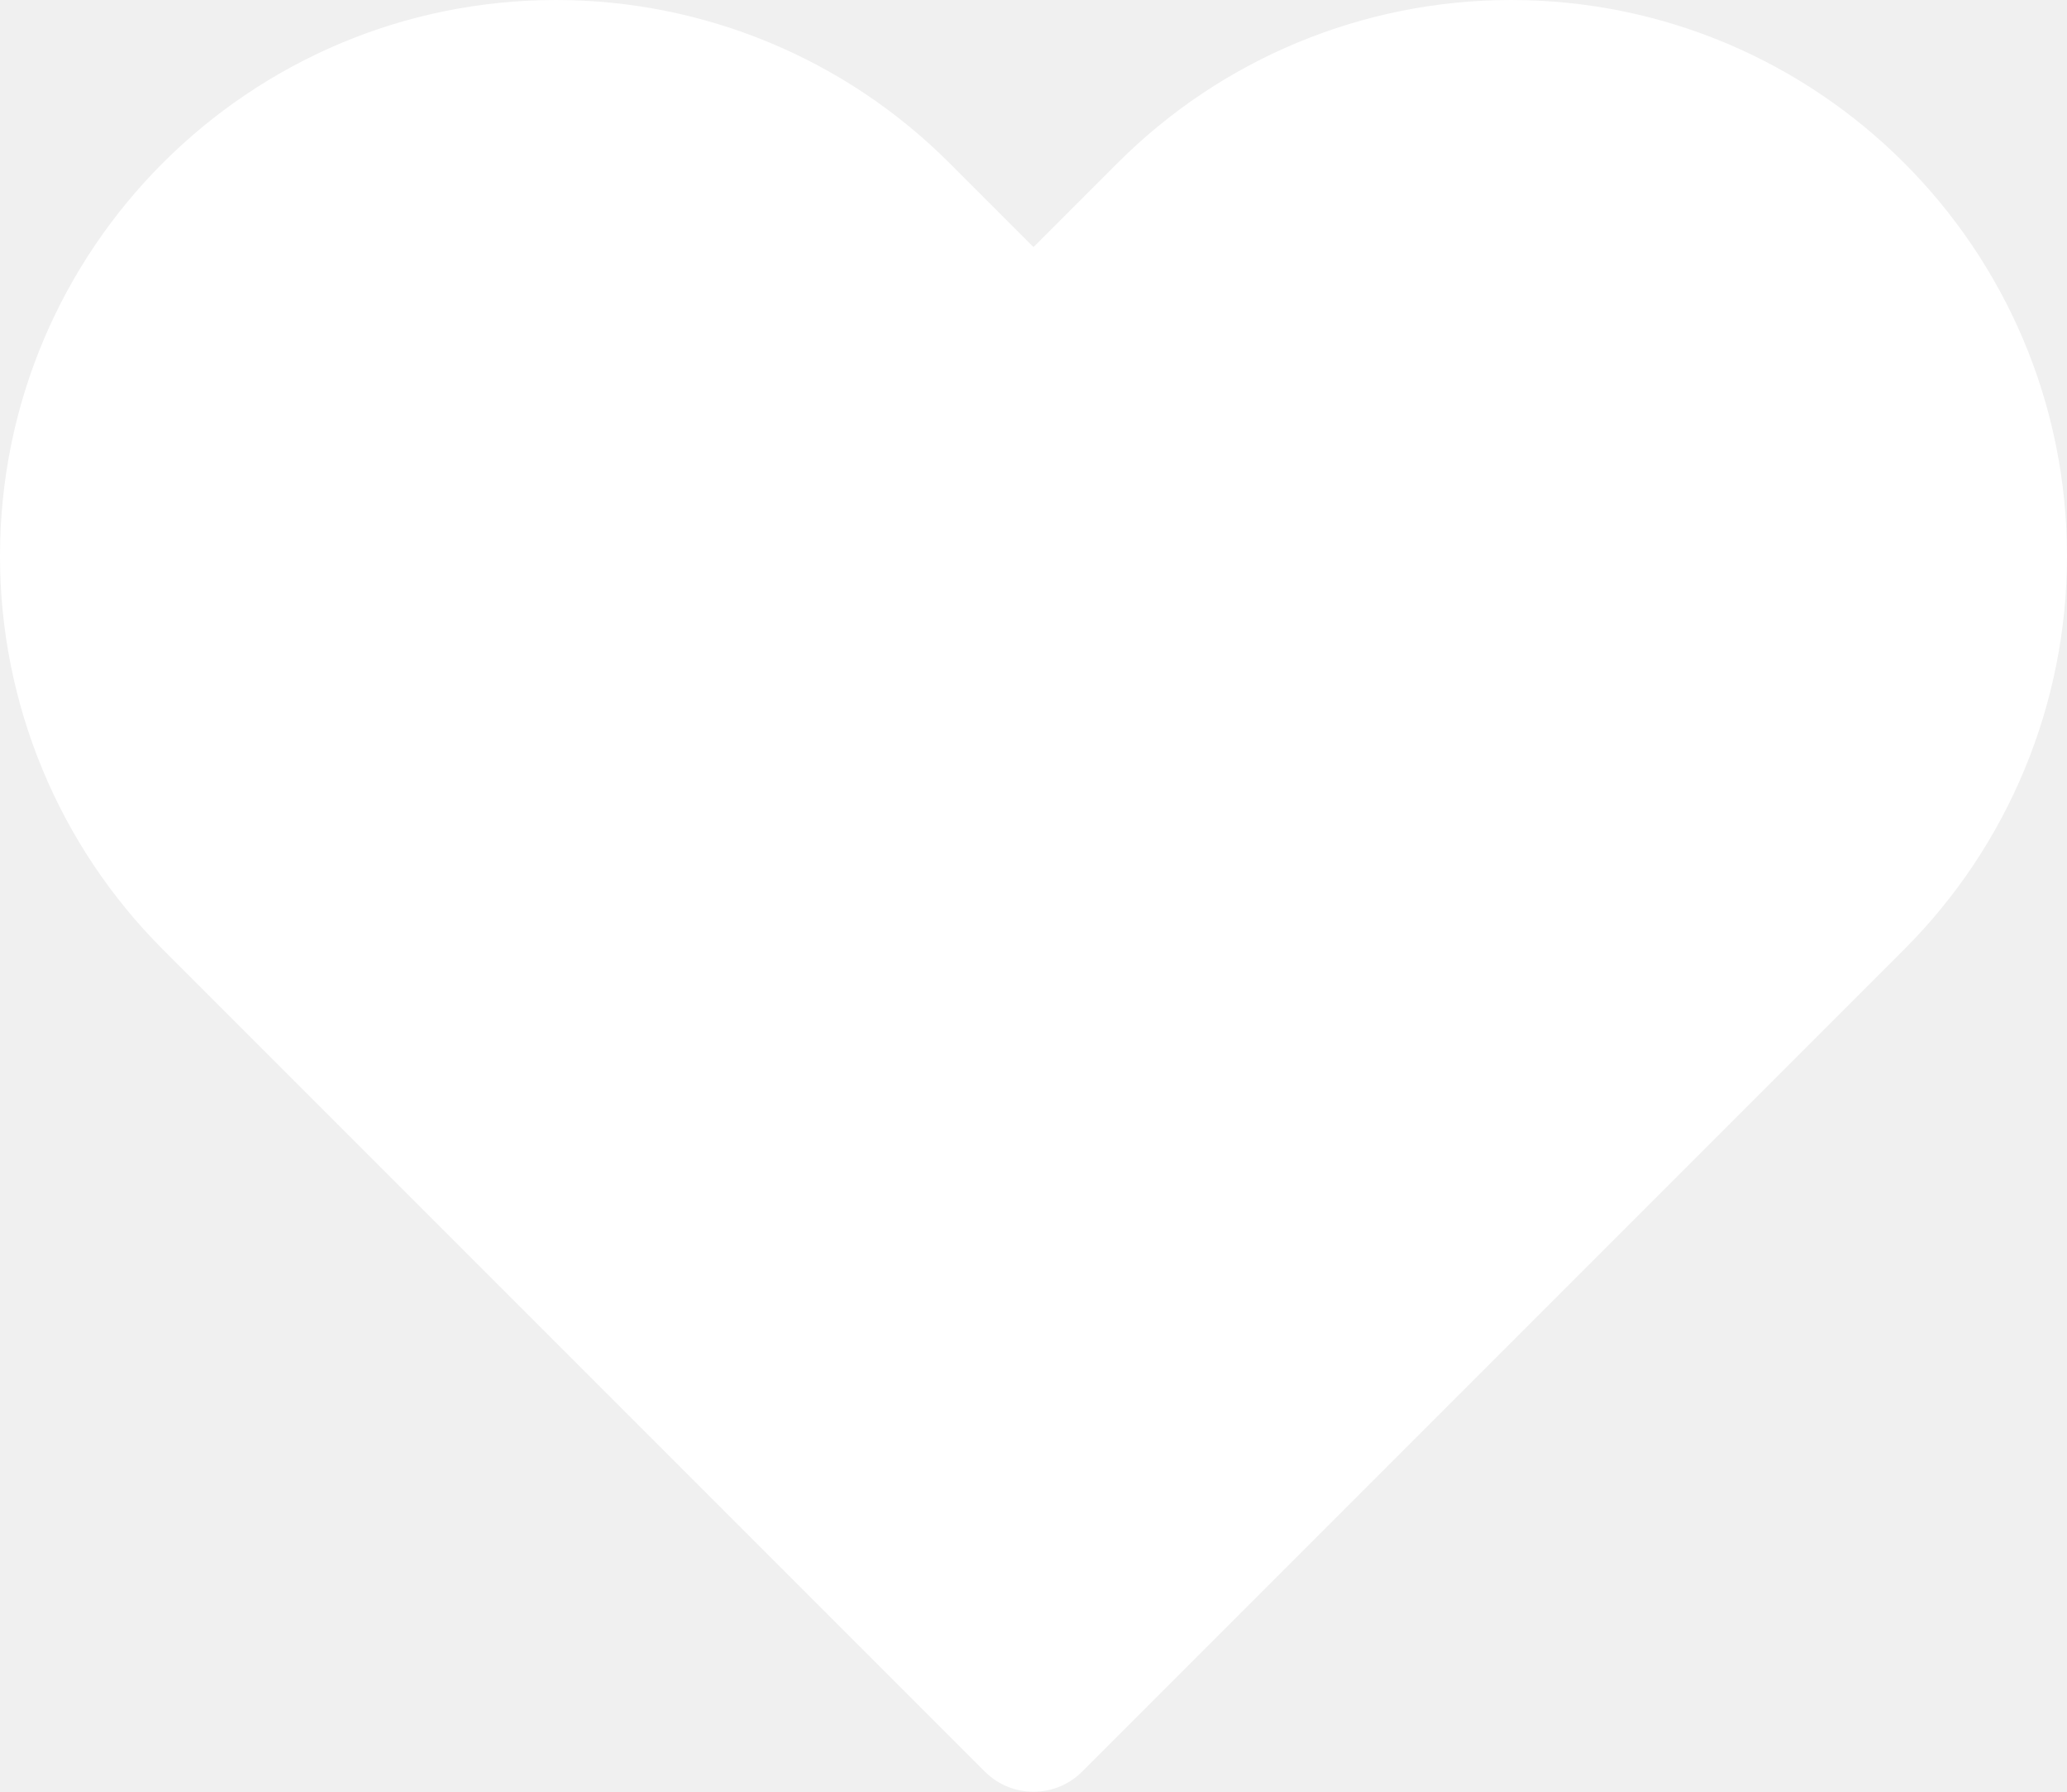
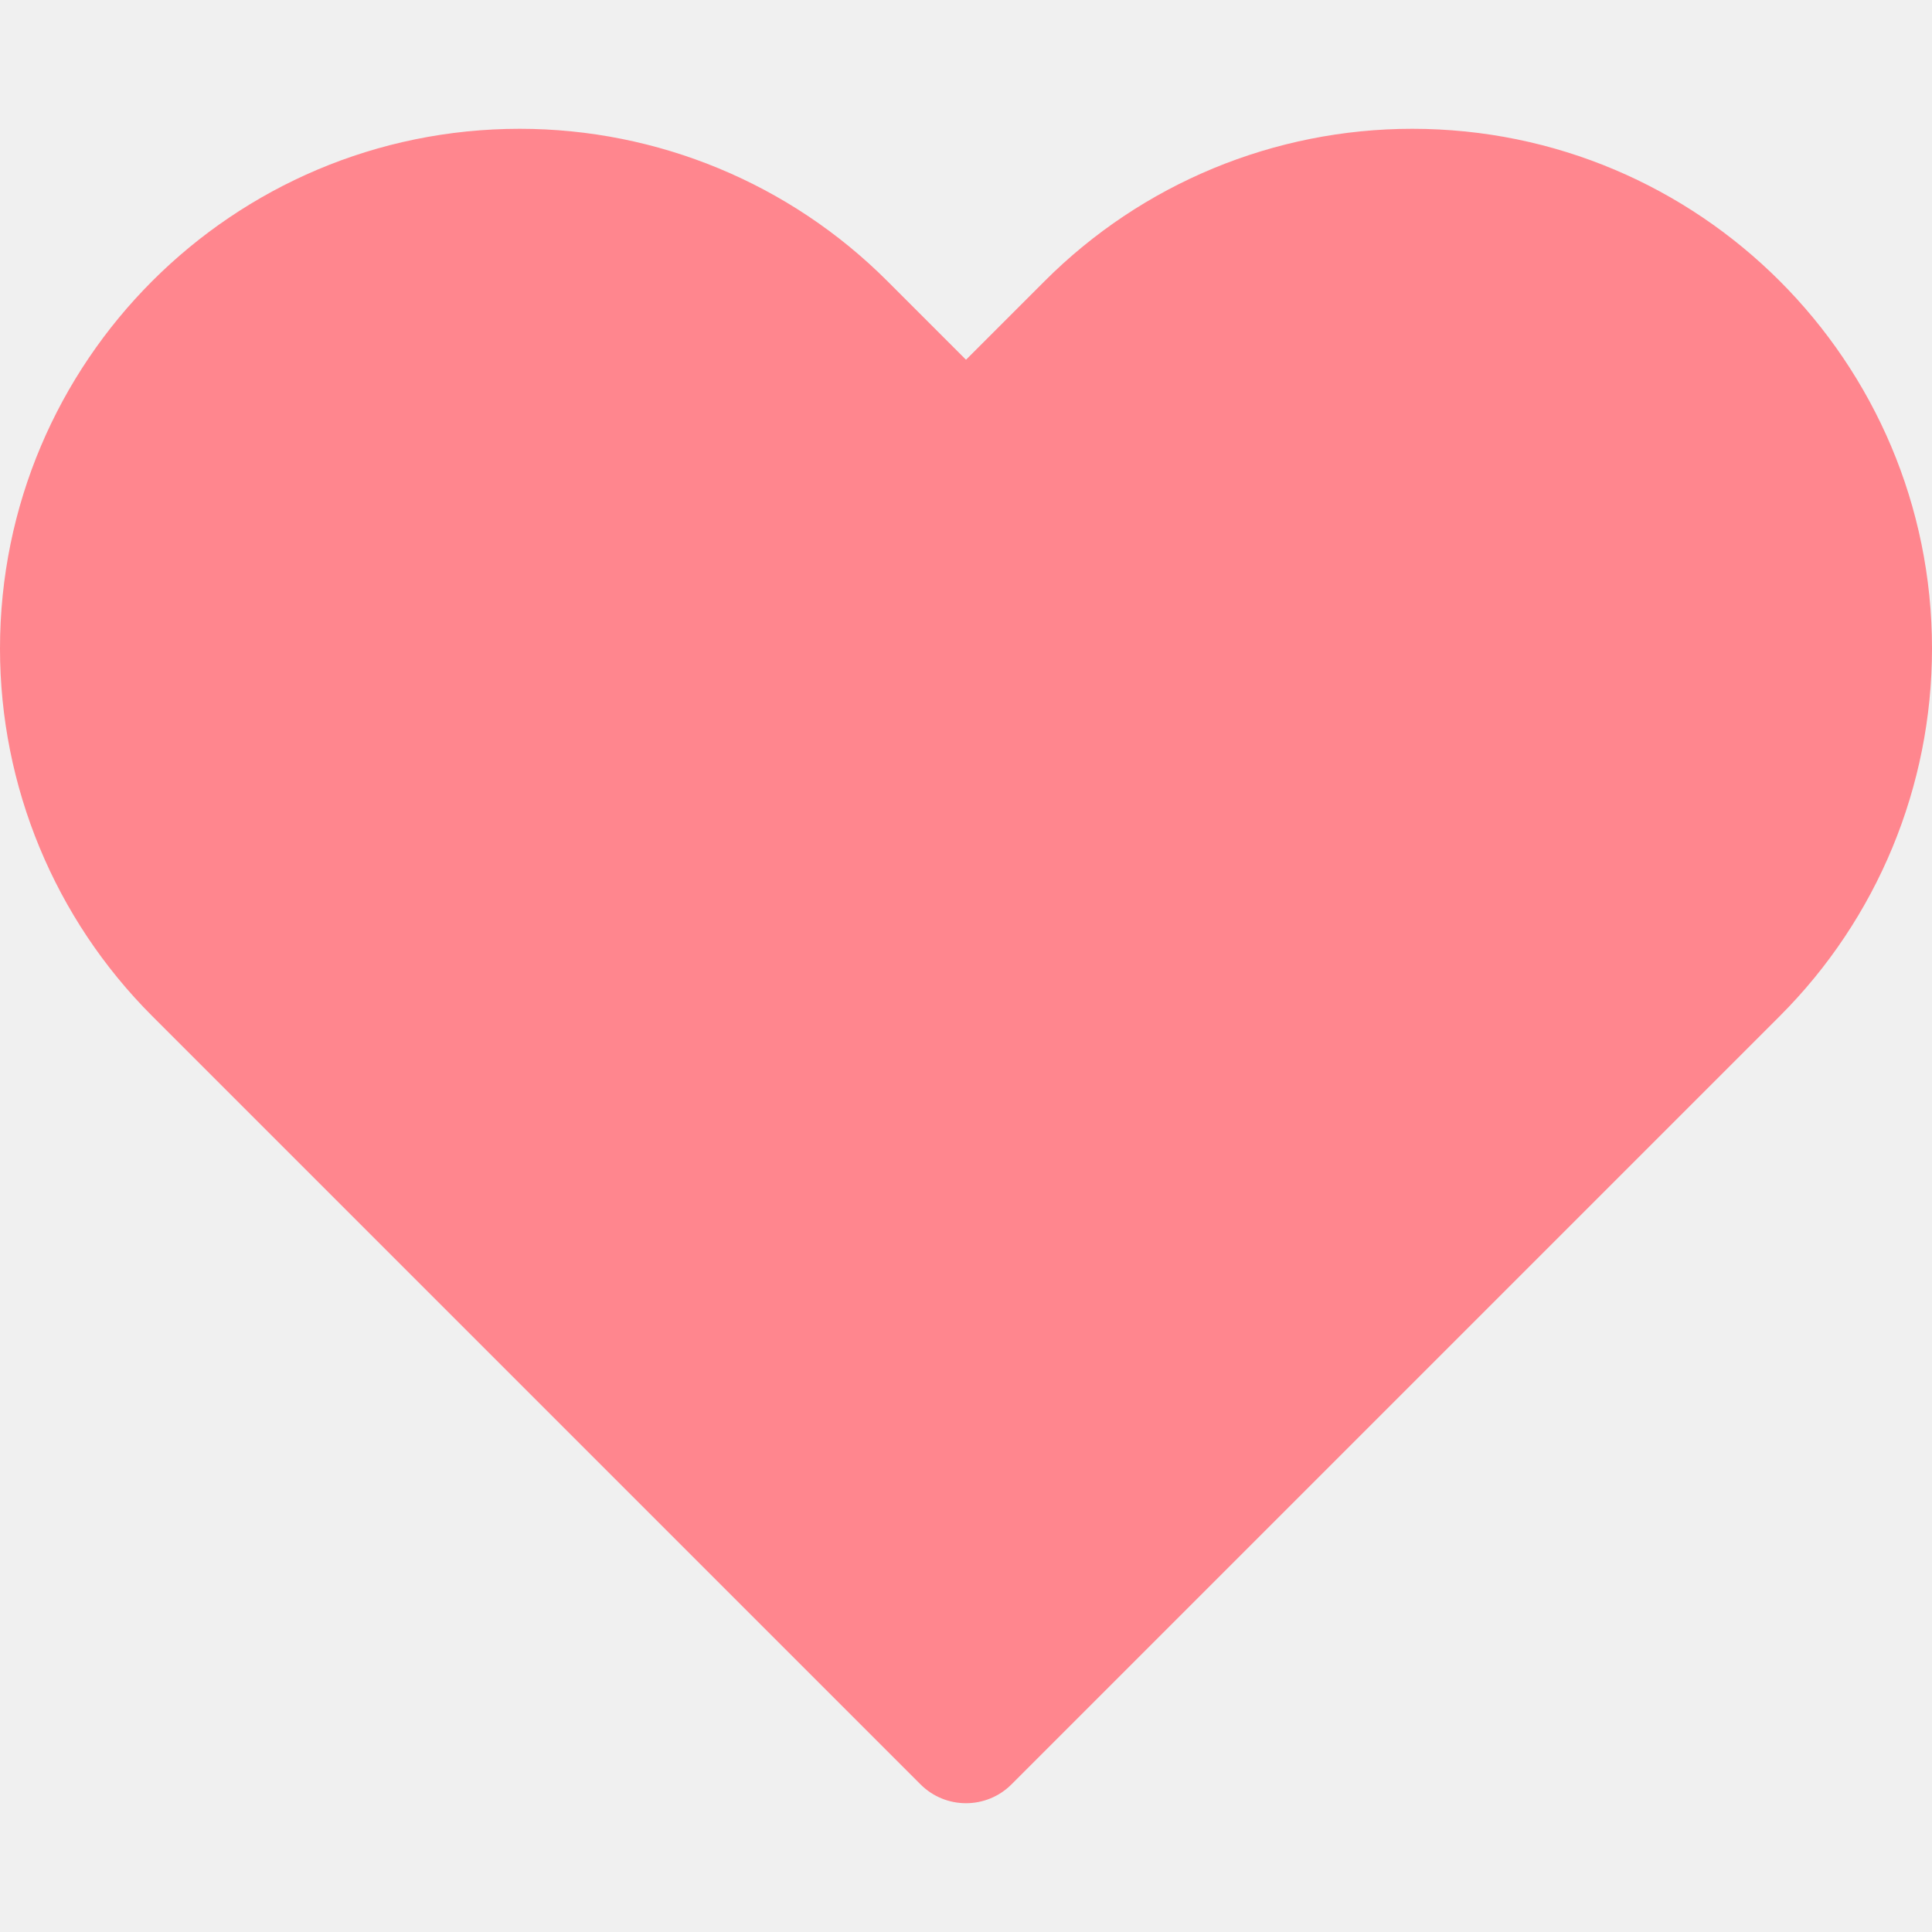
- <svg xmlns="http://www.w3.org/2000/svg" width="30" height="26" viewBox="0 0 30 26" fill="none">
-   <path d="M8.071 0C3.614 0 0 3.614 0 8.071C0 10.212 0.85 12.265 2.364 13.778L14.293 25.707C14.683 26.098 15.317 26.098 15.707 25.707L27.636 13.778C29.15 12.265 30 10.212 30 8.071C30 3.614 26.387 0 21.929 0C19.788 0 17.735 0.85 16.222 2.364L15 3.586L13.778 2.364C12.265 0.85 10.212 0 8.071 0Z" fill="white" />
+ <svg xmlns="http://www.w3.org/2000/svg" width="30" height="30" viewBox="0 0 30 30" fill="none">
+   <path d="M8.071 2C3.614 2 0 5.614 0 10.071C0 12.212 0.85 14.265 2.364 15.778L14.293 27.707C14.683 28.098 15.317 28.098 15.707 27.707L27.636 15.778C29.15 14.265 30 12.212 30 10.071C30 5.614 26.387 2 21.929 2C19.788 2 17.735 2.85 16.222 4.364L15 5.586L13.778 4.364C12.265 2.85 10.212 2 8.071 2Z" fill="#FF868E" />
</svg>
